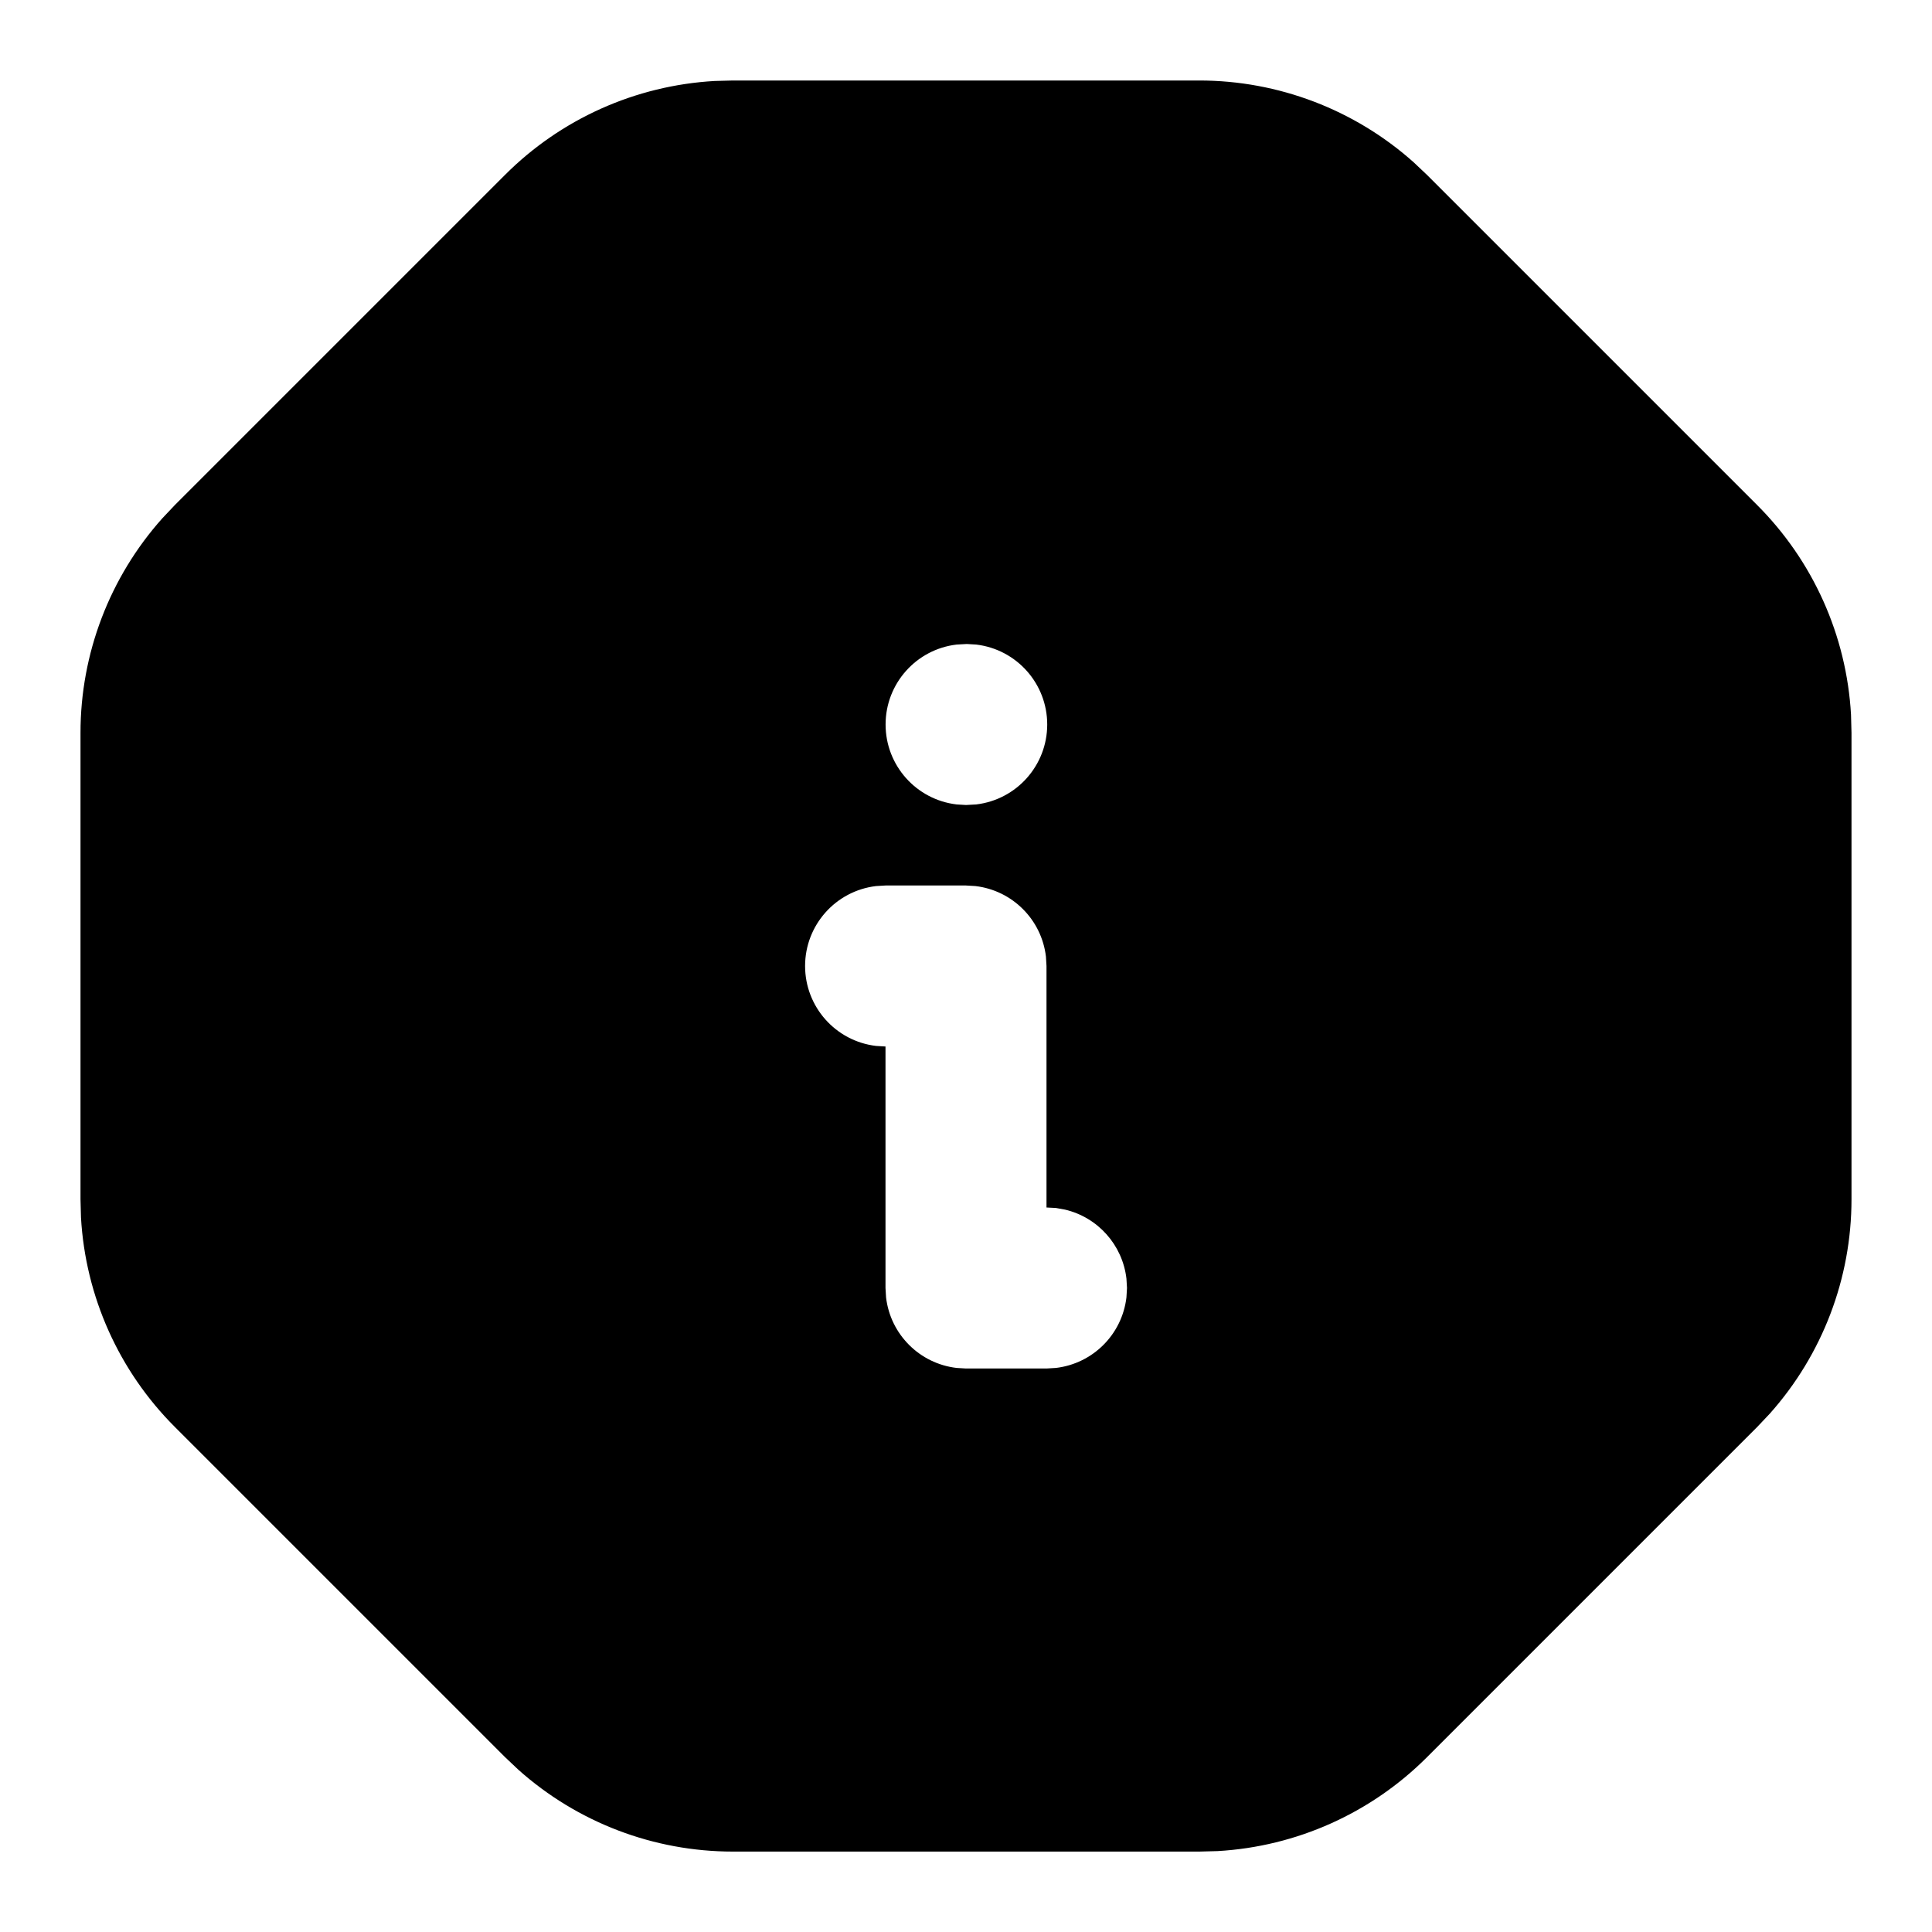
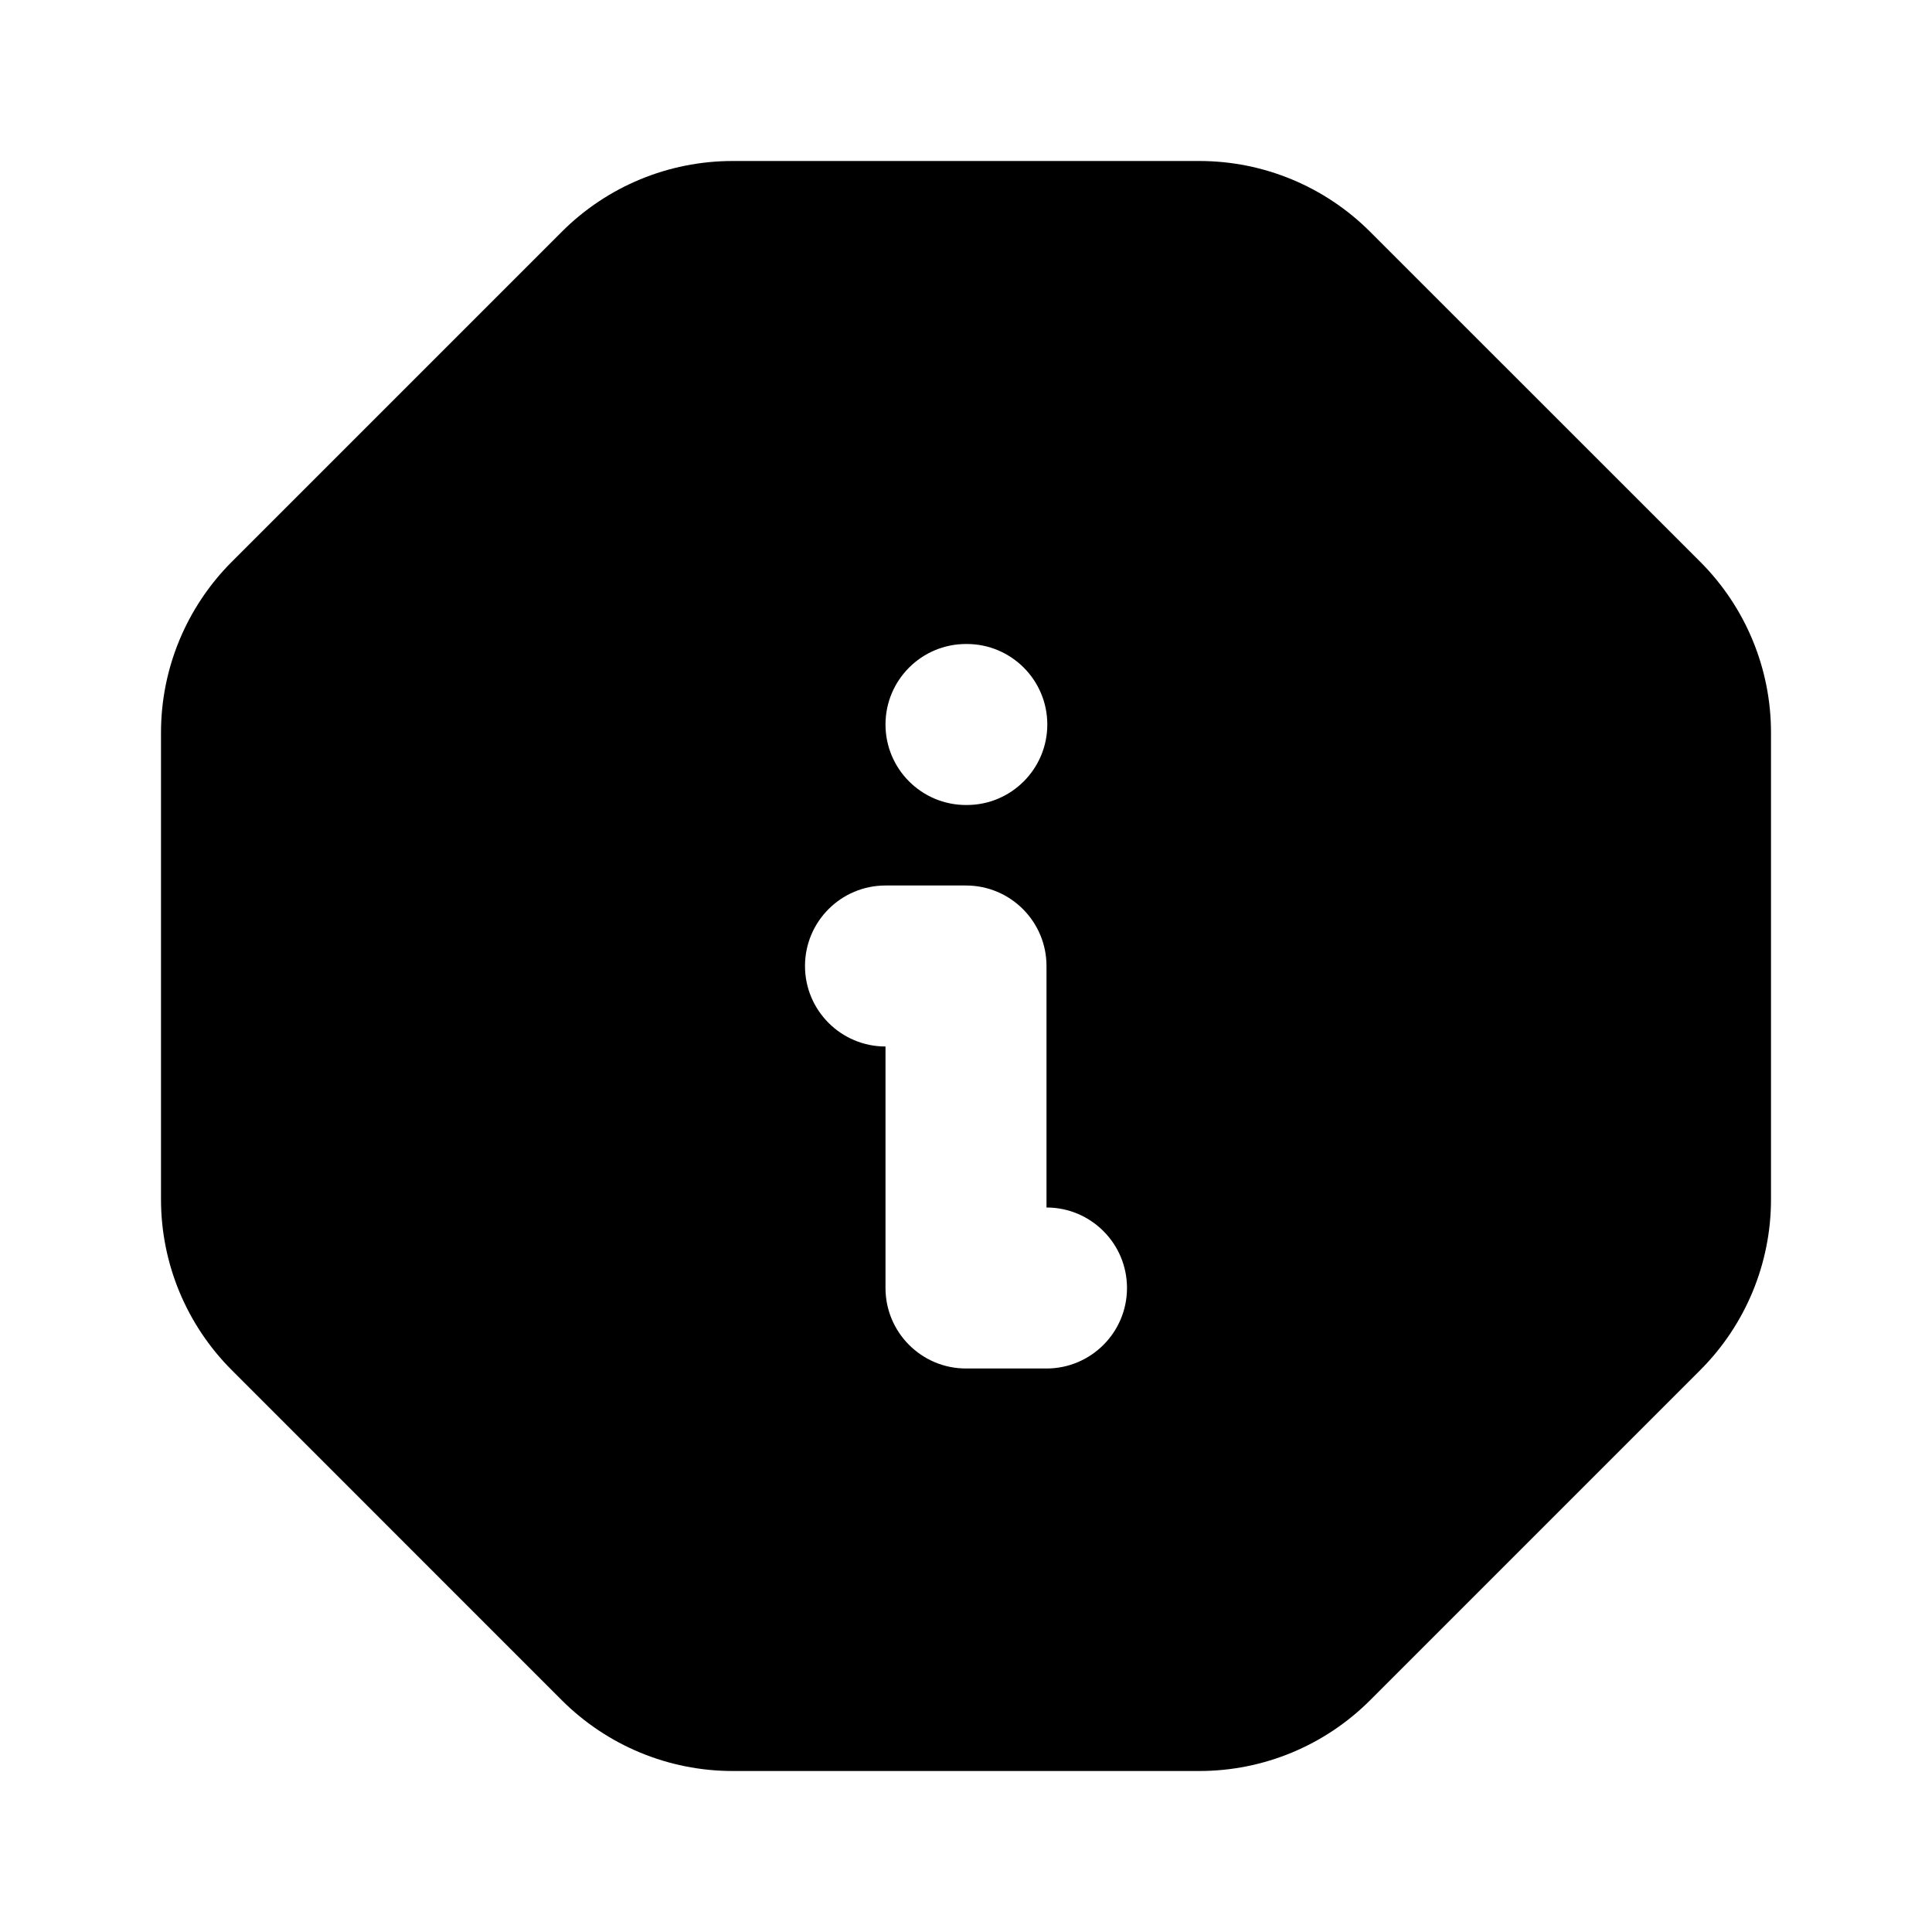
<svg xmlns="http://www.w3.org/2000/svg" width="24" height="24" viewBox="0 0 24 24" fill="currentColor" class="icon icon-tabler icons-tabler-filled icon-tabler-info-octagon">
  <path stroke="none" d="M0 0h24v24H0z" fill="none" />
-   <path d="M14.897 1a4 4 0 0 1 2.664 1.016l.165 .156l4.1 4.1a4 4 0 0 1 1.168 2.605l.006 .227v5.794a4 4 0 0 1 -1.016 2.664l-.156 .165l-4.1 4.1a4 4 0 0 1 -2.603 1.168l-.227 .006h-5.795a3.999 3.999 0 0 1 -2.664 -1.017l-.165 -.156l-4.1 -4.1a4 4 0 0 1 -1.168 -2.604l-.006 -.227v-5.794a4 4 0 0 1 1.016 -2.664l.156 -.165l4.1 -4.1a4 4 0 0 1 2.605 -1.168l.227 -.006h5.793zm-2.897 10h-1l-.117 .007a1 1 0 0 0 0 1.986l.117 .007v3l.007 .117a1 1 0 0 0 .876 .876l.117 .007h1l.117 -.007a1 1 0 0 0 .876 -.876l.007 -.117l-.007 -.117a1 1 0 0 0 -.764 -.857l-.112 -.02l-.117 -.006v-3l-.007 -.117a1 1 0 0 0 -.876 -.876l-.117 -.007zm.01 -3l-.127 .007a1 1 0 0 0 0 1.986l.117 .007l.127 -.007a1 1 0 0 0 0 -1.986l-.117 -.007z" />
+   <path d="M14.899 2c.796 0 1.558 .316 2.121 .879l4.101 4.1c.563 .563 .879 1.325 .879 2.122v5.798c0 .796 -.316 1.558 -.879 2.121l-4.101 4.101c-.563 .563 -1.325 .879 -2.121 .879h-5.798c-.796 0 -1.558 -.316 -2.122 -.879l-4.1 -4.101c-.563 -.563 -.879 -1.325 -.879 -2.121v-5.798c0 -.796 .316 -1.558 .879 -2.122l4.1 -4.1c.563 -.563 1.325 -.879 2.122 -.879h5.798zm-3.899 9c-.552 0 -1 .448 -1 1c0 .552 .448 1 1 1v3c0 .552 .448 1 1 1h1c.552 0 1 -.448 1 -1c0 -.552 -.448 -1 -1 -1v-3c0 -.552 -.448 -1 -1 -1h-1zm1 -3c-.552 0 -1 .448 -1 1c0 .552 .448 1 1 1h.01c.552 0 1 -.448 1 -1c0 -.552 -.448 -1 -1 -1h-.01z" />
</svg>
